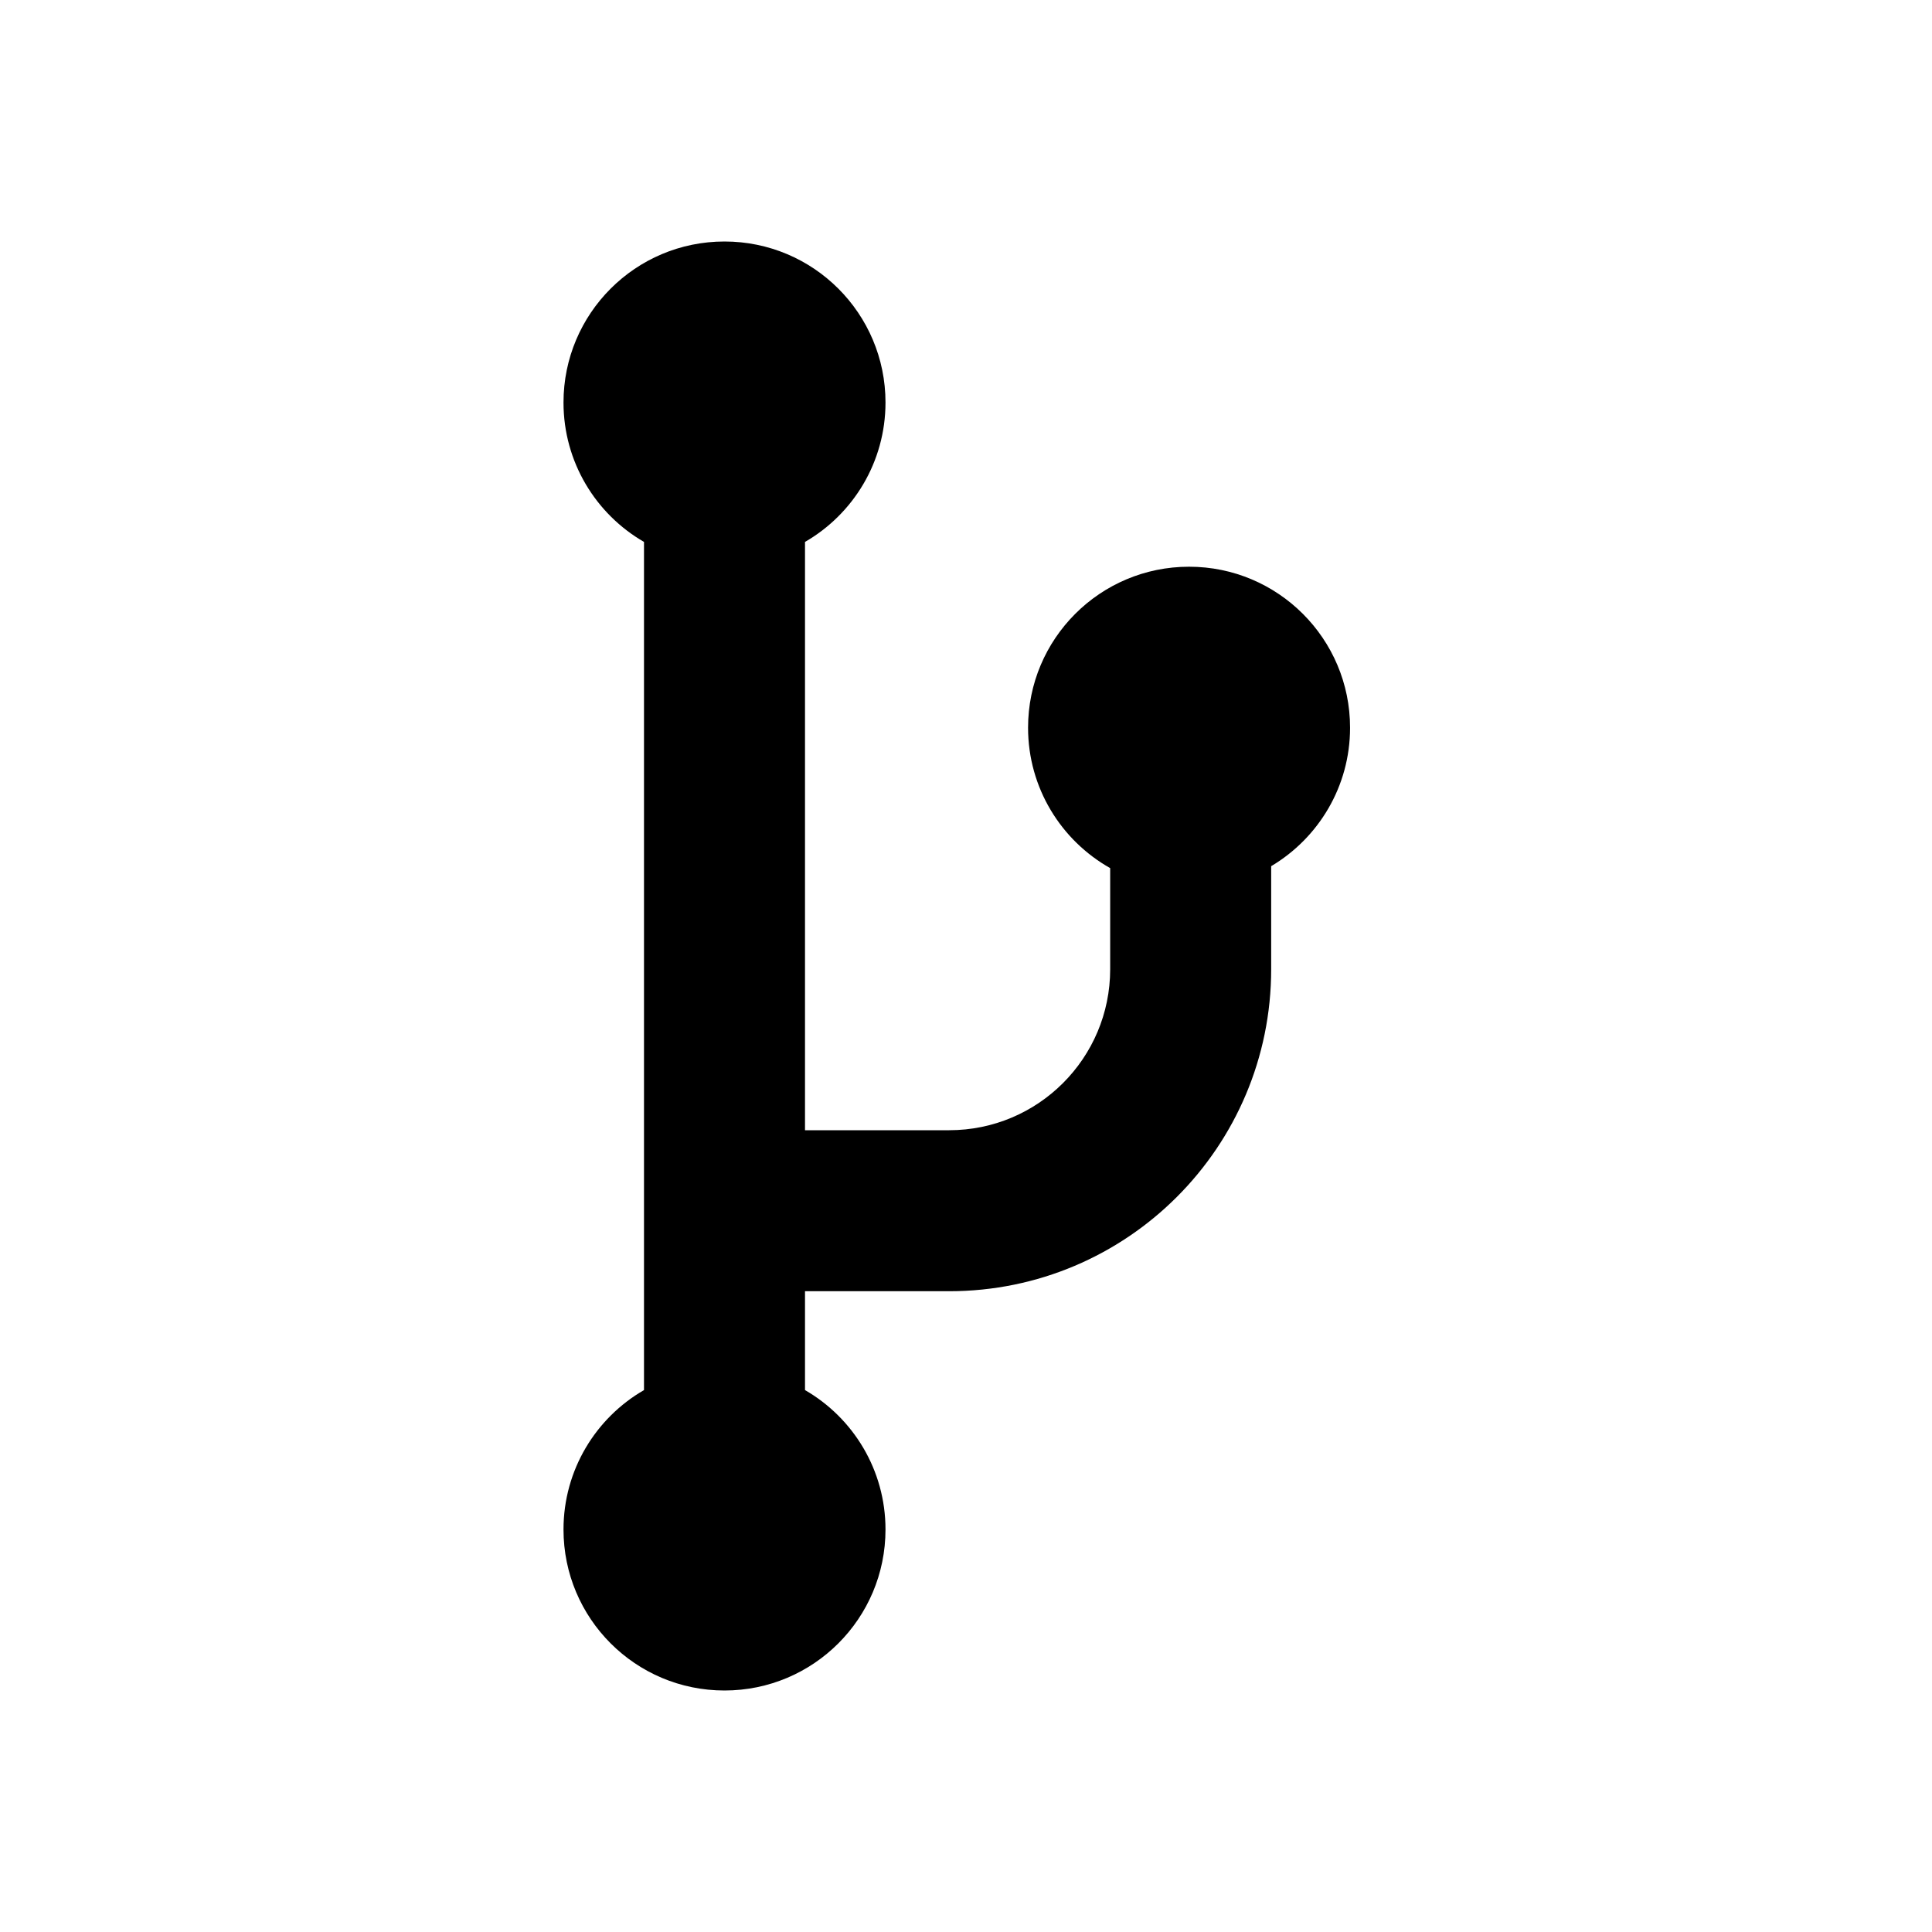
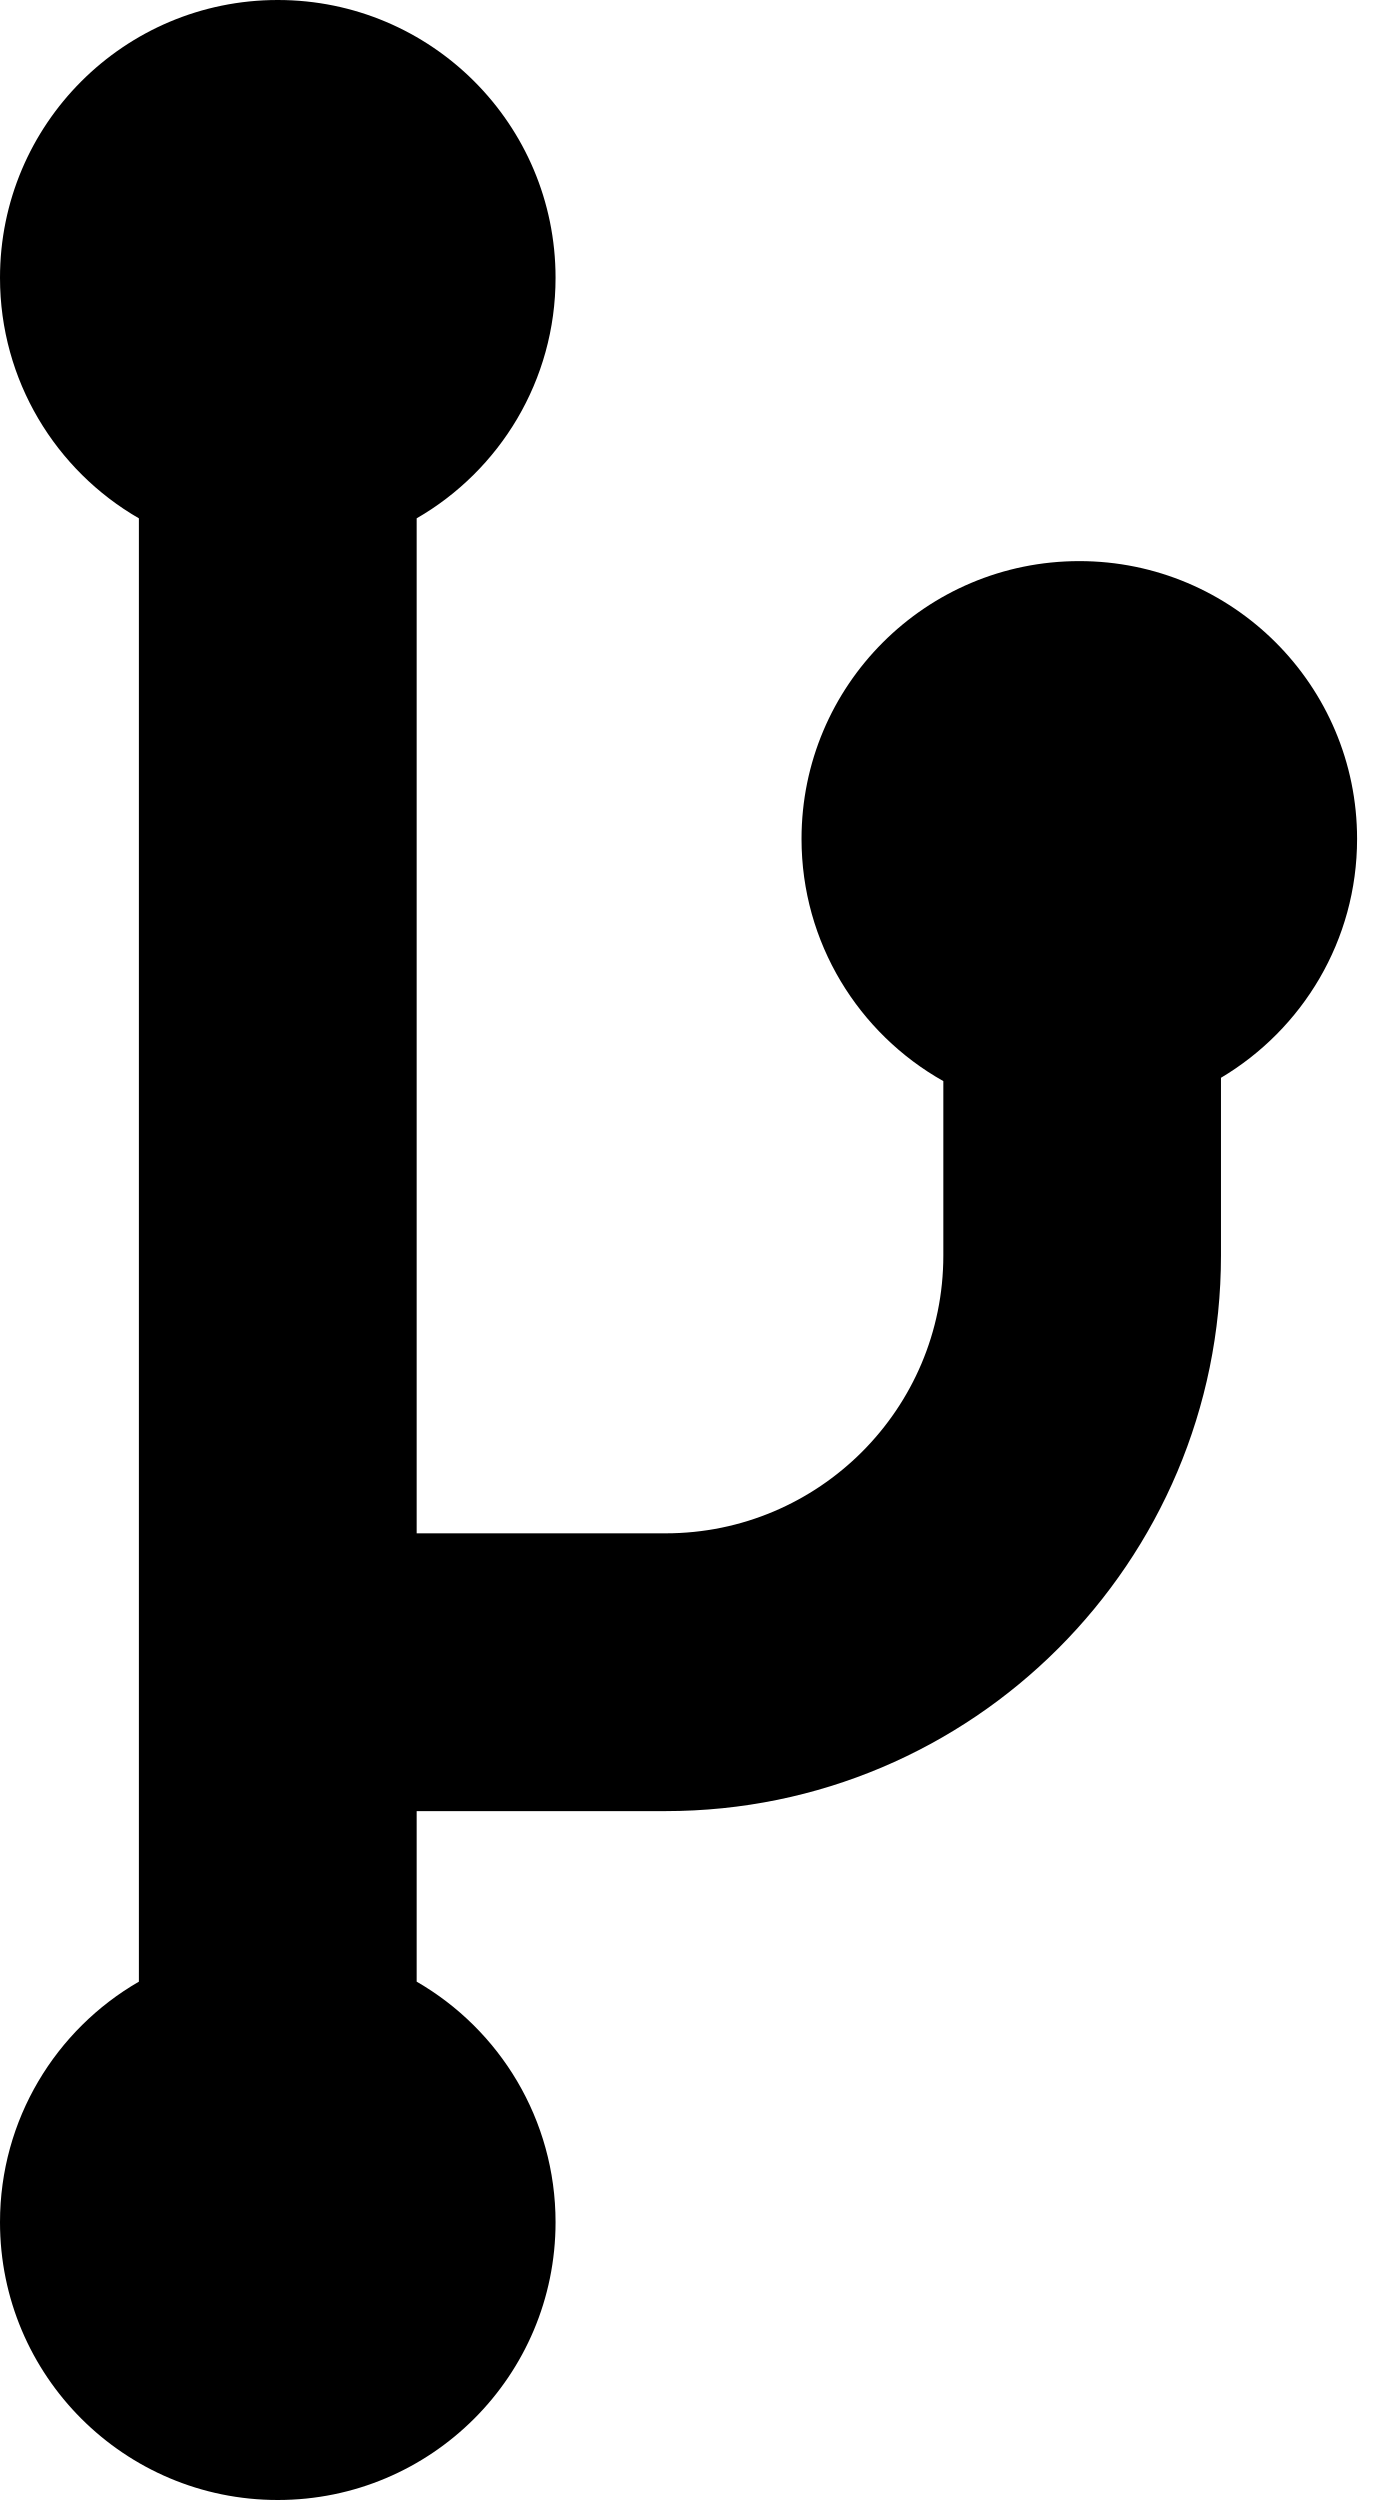
- <svg xmlns="http://www.w3.org/2000/svg" width="24px" height="24px" viewBox="0 0 24 24" fill="none">
-   <path d="M7 5C7 3.895 7.895 3 9 3C10.105 3 11 3.895 11 5C11 5.74 10.598 6.387 10 6.732V14.04H11.791C12.896 14.04 13.791 13.144 13.791 12.04V10.784C13.182 10.441 12.771 9.788 12.771 9.04C12.771 7.935 13.666 7.04 14.771 7.04C15.875 7.04 16.771 7.935 16.771 9.04C16.771 9.771 16.378 10.411 15.791 10.76V12.04C15.791 14.249 14.001 16.04 11.791 16.04H10V17.268C10.598 17.613 11 18.26 11 19C11 20.105 10.105 21 9 21C7.895 21 7 20.105 7 19C7 18.26 7.402 17.613 8 17.268V6.732C7.402 6.387 7 5.74 7 5Z" fill="black" />
+ <svg xmlns="http://www.w3.org/2000/svg" width="10" height="18" viewBox="0 0 10 18" fill="none">
+   <path d="M0 2C0 0.895 0.895 0 2 0C3.105 0 4 0.895 4 2C4 2.74 3.598 3.387 3 3.732V11.04H4.792C5.896 11.04 6.792 10.144 6.792 9.04V7.784C6.182 7.441 5.771 6.788 5.771 6.04C5.771 4.935 6.666 4.04 7.771 4.04C8.875 4.04 9.771 4.935 9.771 6.04C9.771 6.771 9.378 7.411 8.791 7.76V9.04C8.791 11.249 7.001 13.04 4.792 13.04H3V14.268C3.598 14.613 4 15.26 4 16C4 17.105 3.105 18 2 18C0.895 18 0 17.105 0 16C0 15.26 0.402 14.613 1 14.268V3.732C0.402 3.387 0 2.74 0 2Z" fill="black" />
</svg>
